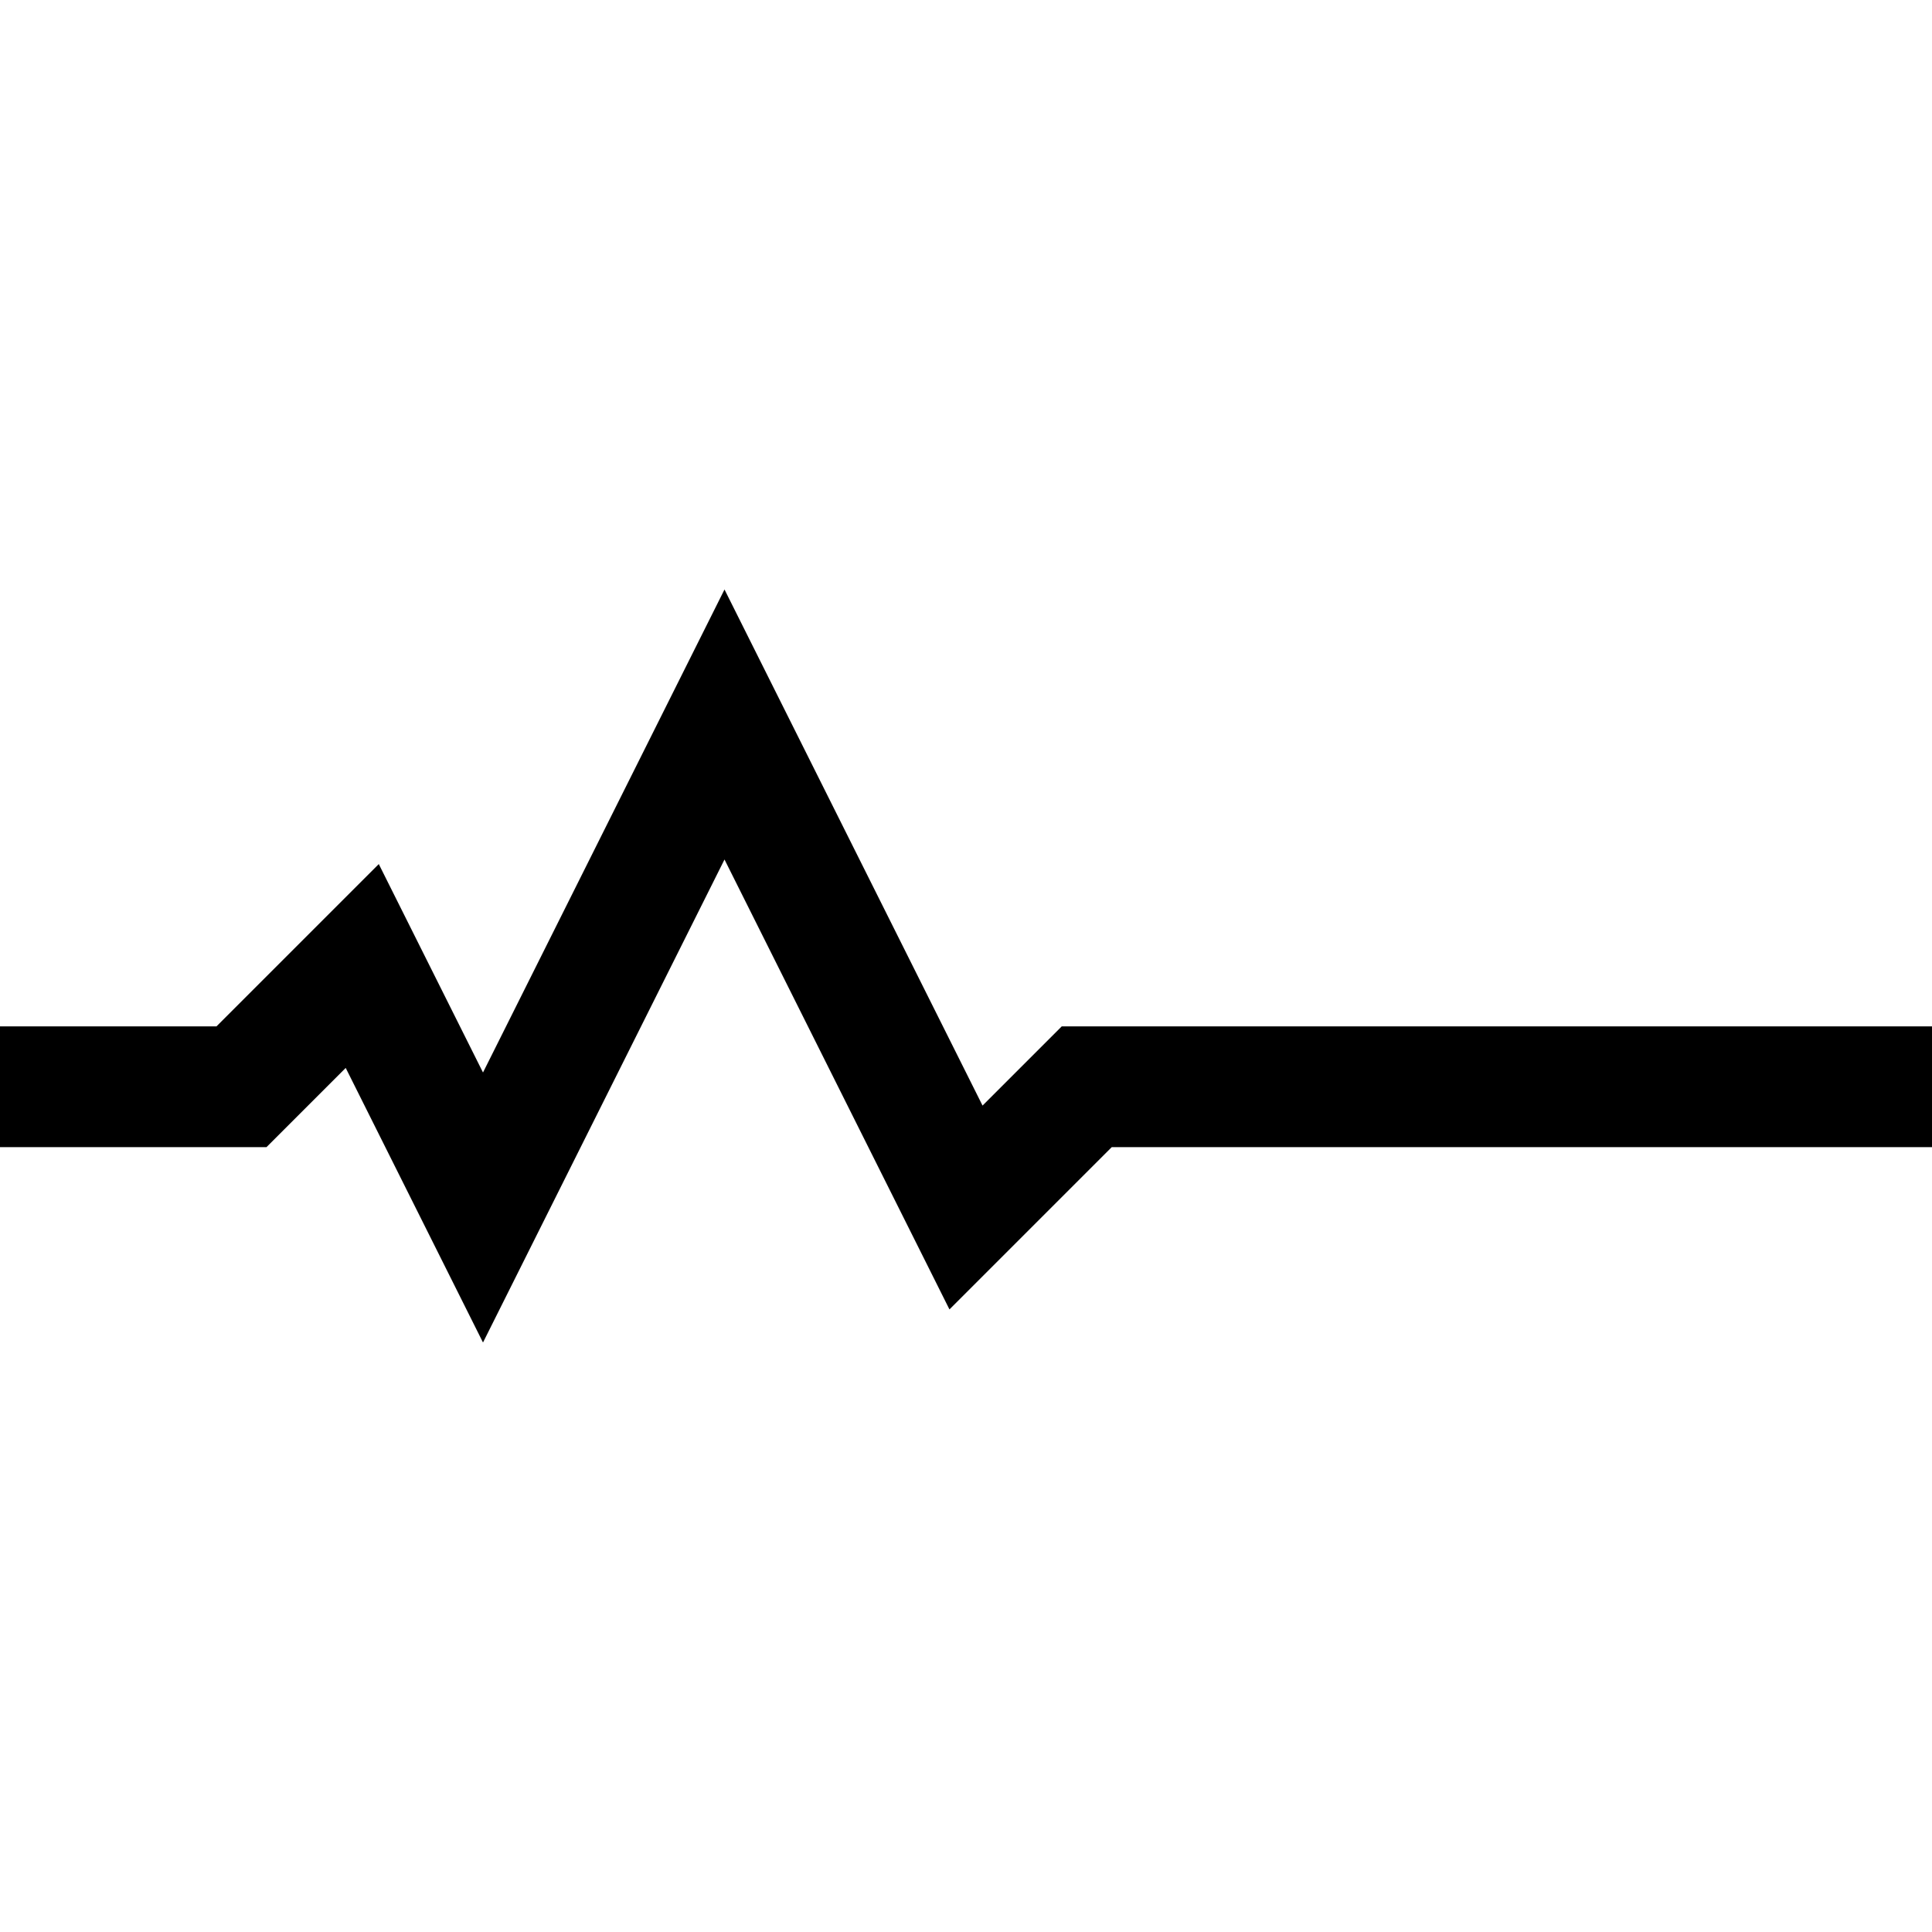
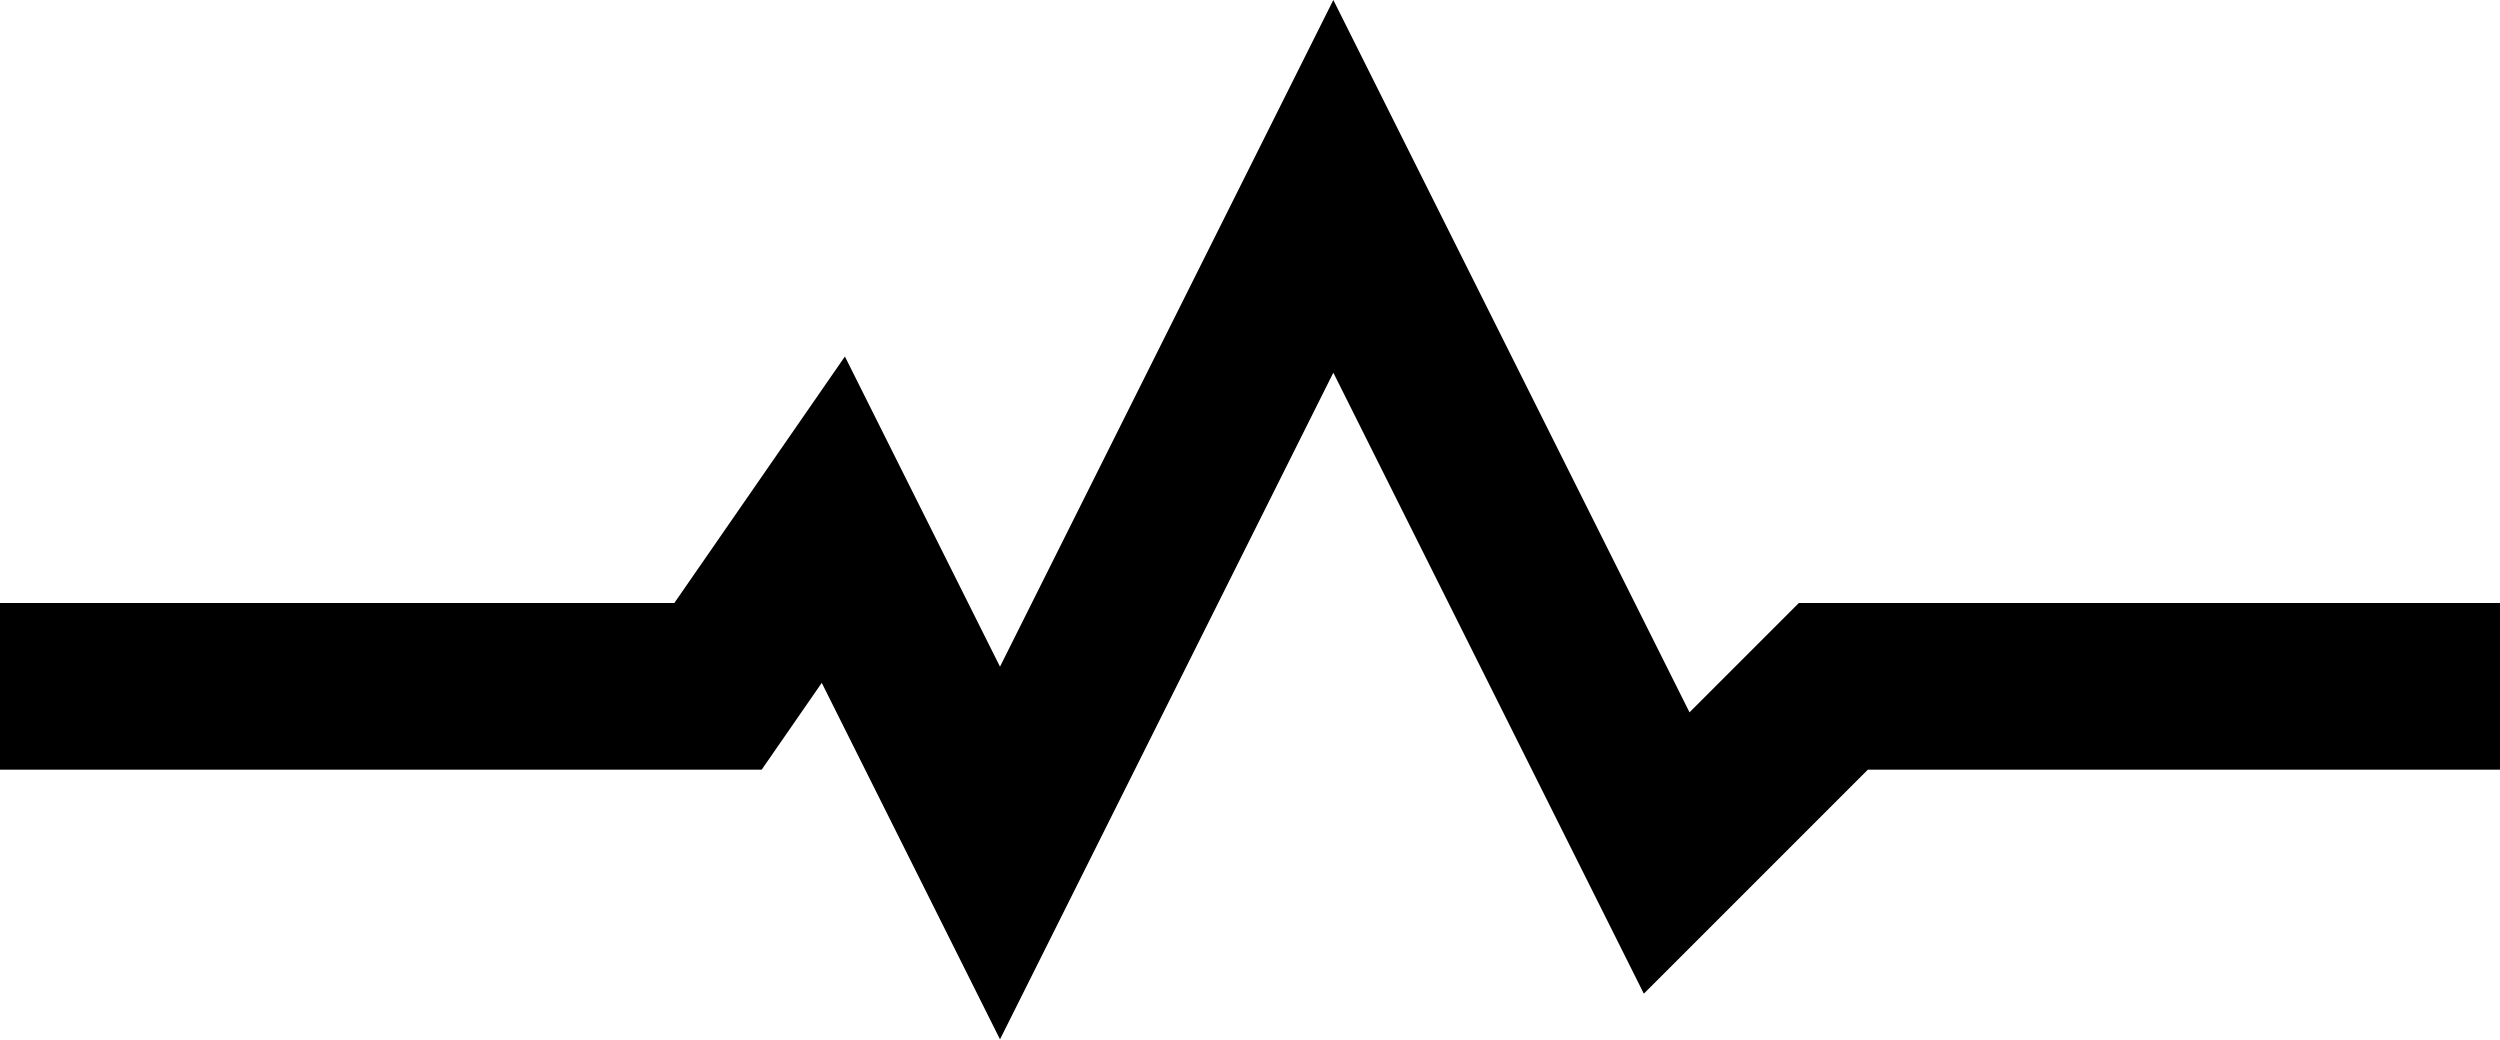
- <svg xmlns="http://www.w3.org/2000/svg" width="16.0px" height="16.0px" viewBox="0 0 16.0 16.0" version="1.1" id="SVGRoot">
+ <svg xmlns="http://www.w3.org/2000/svg" id="SVGRoot" version="1.1" viewBox="0 0 15 6.236">
  <defs id="defs833" />
-   <g id="layer1">
-     <path id="path1412" d="M 0,9 H 2 L 3,8 4,10 6,6 8,10 9,9 h 7" style="fill:none;stroke:#000000;stroke-width:1px;stroke-linecap:butt;stroke-linejoin:miter;stroke-opacity:1" />
+   <g transform="translate(2,-4.881966)" id="layer1">
+     <path style="fill:none;stroke:#000000;stroke-width:1px;stroke-linecap:butt;stroke-linejoin:miter;stroke-opacity:1" d="M -2,9 H 2.308 L 3,8 4,10 6,6 8,10 9,9 h 4" id="path1412" />
  </g>
</svg>
